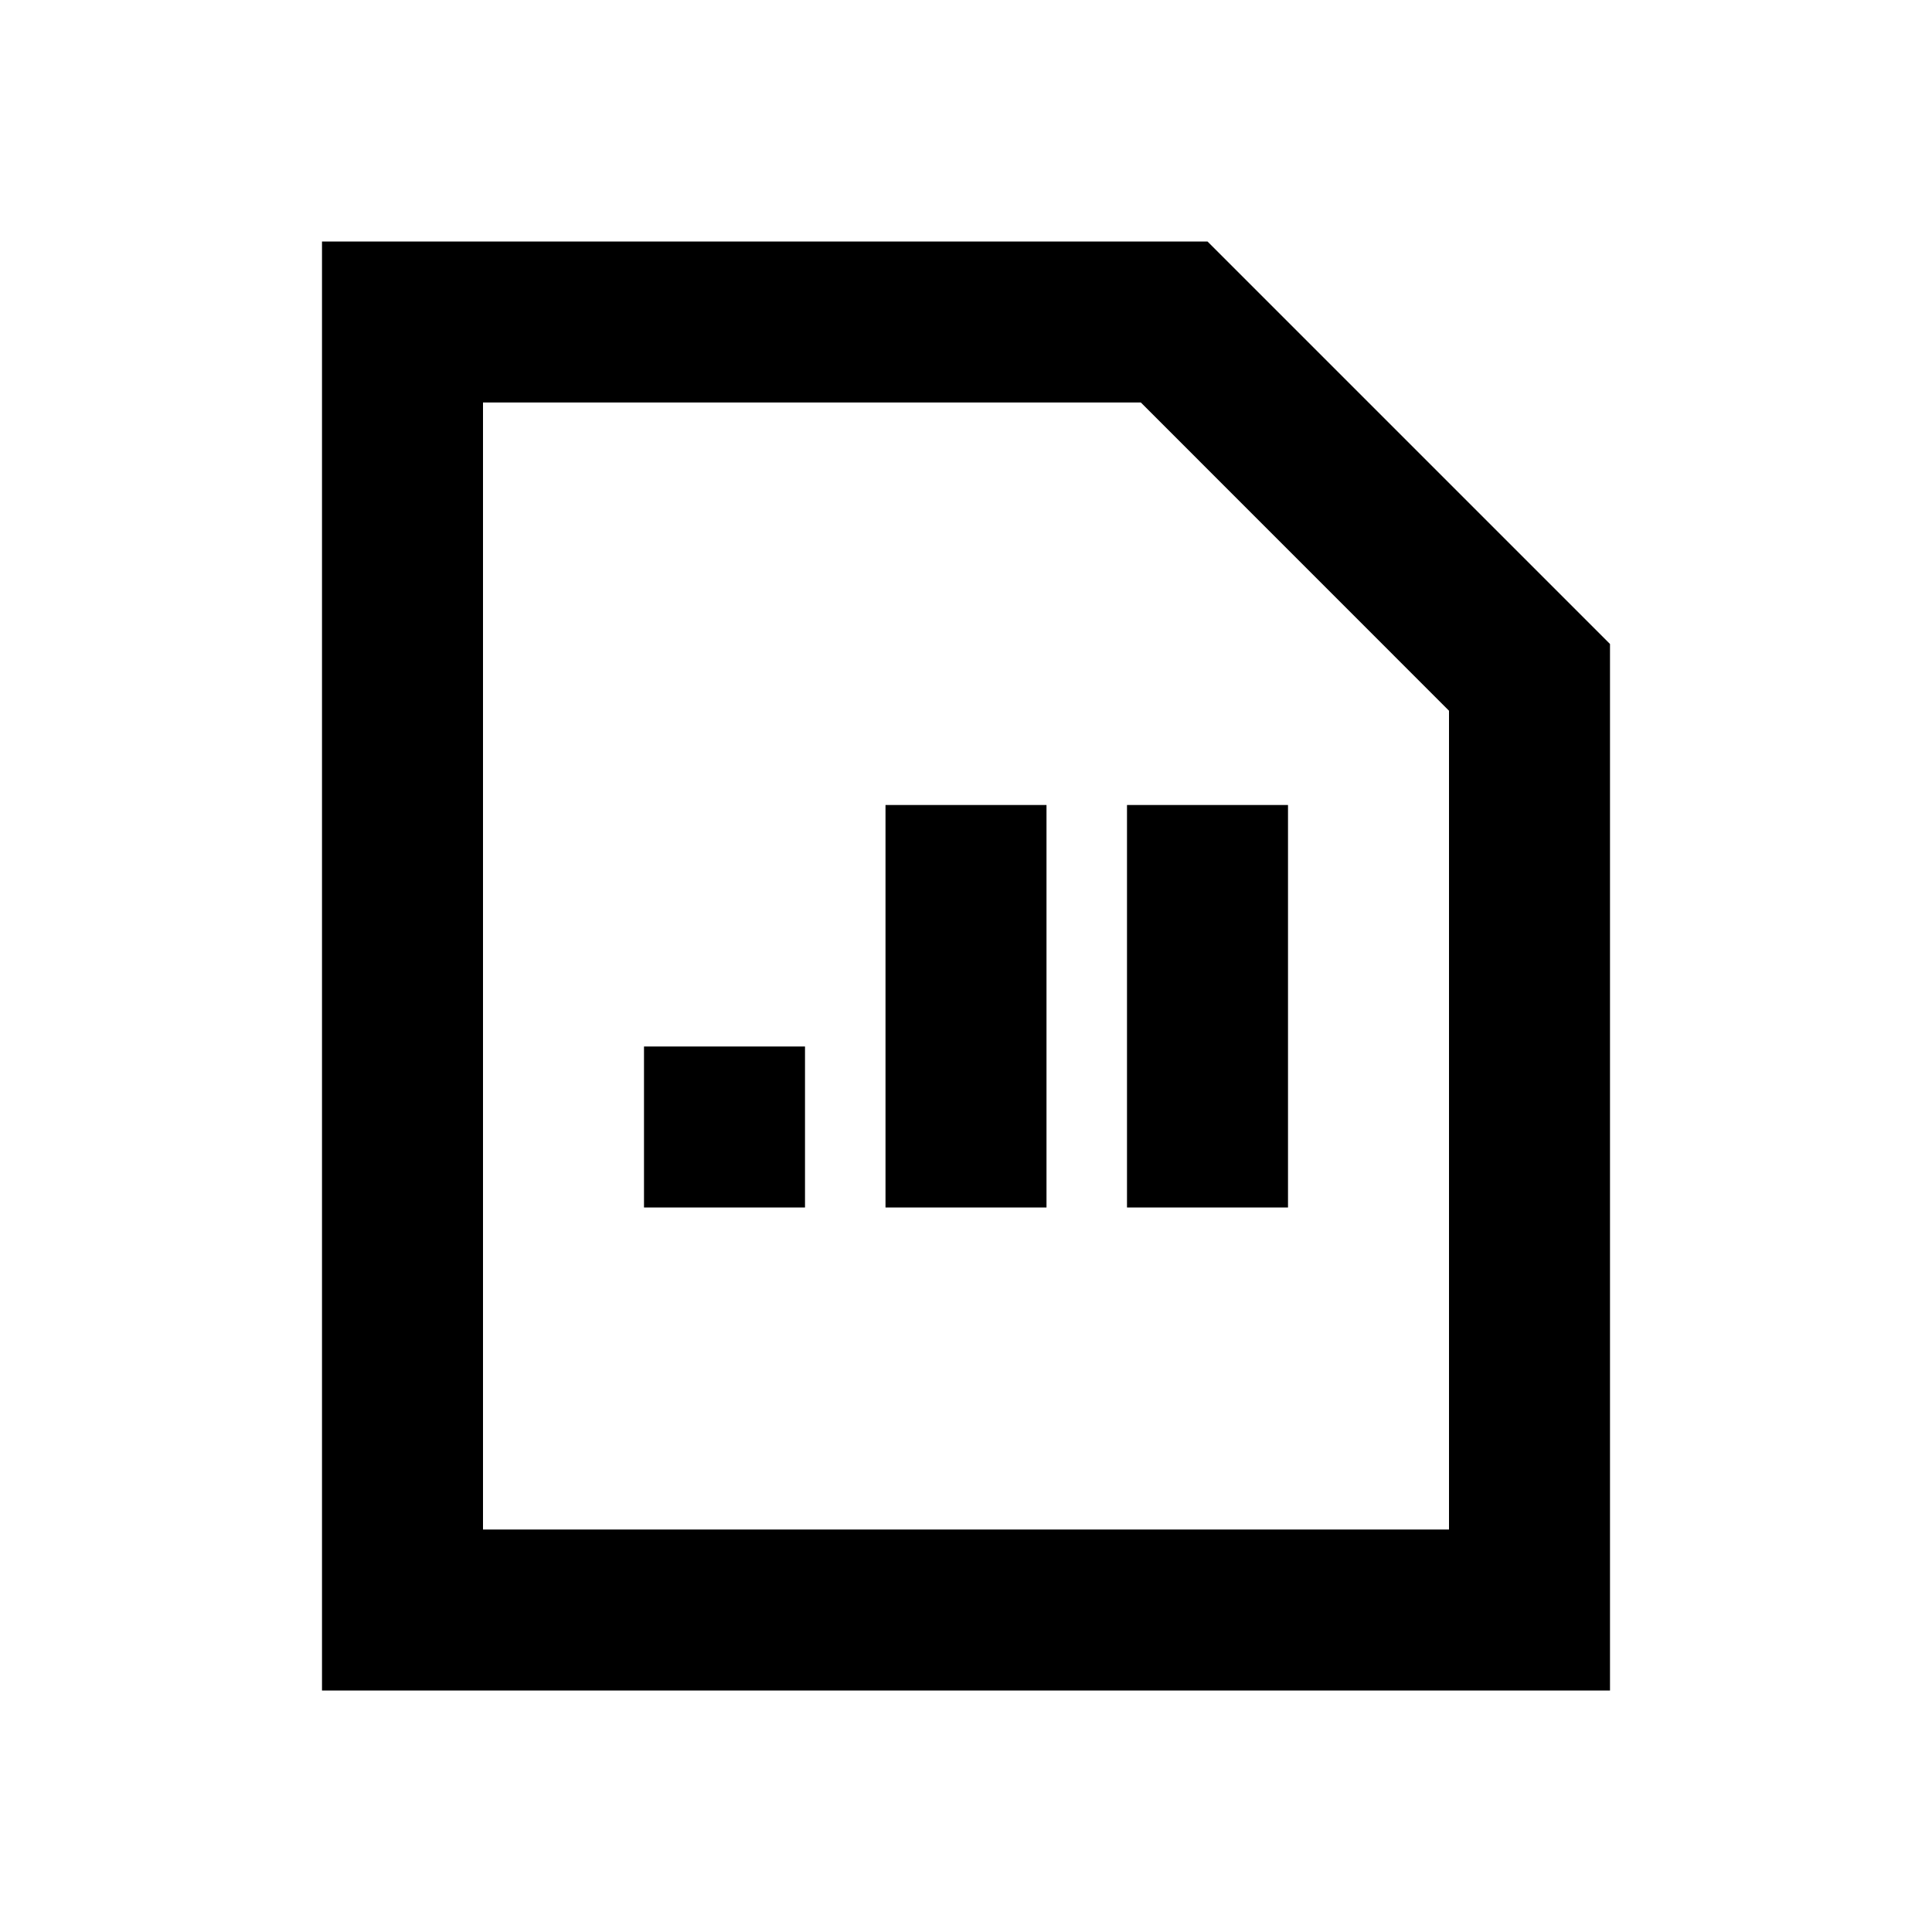
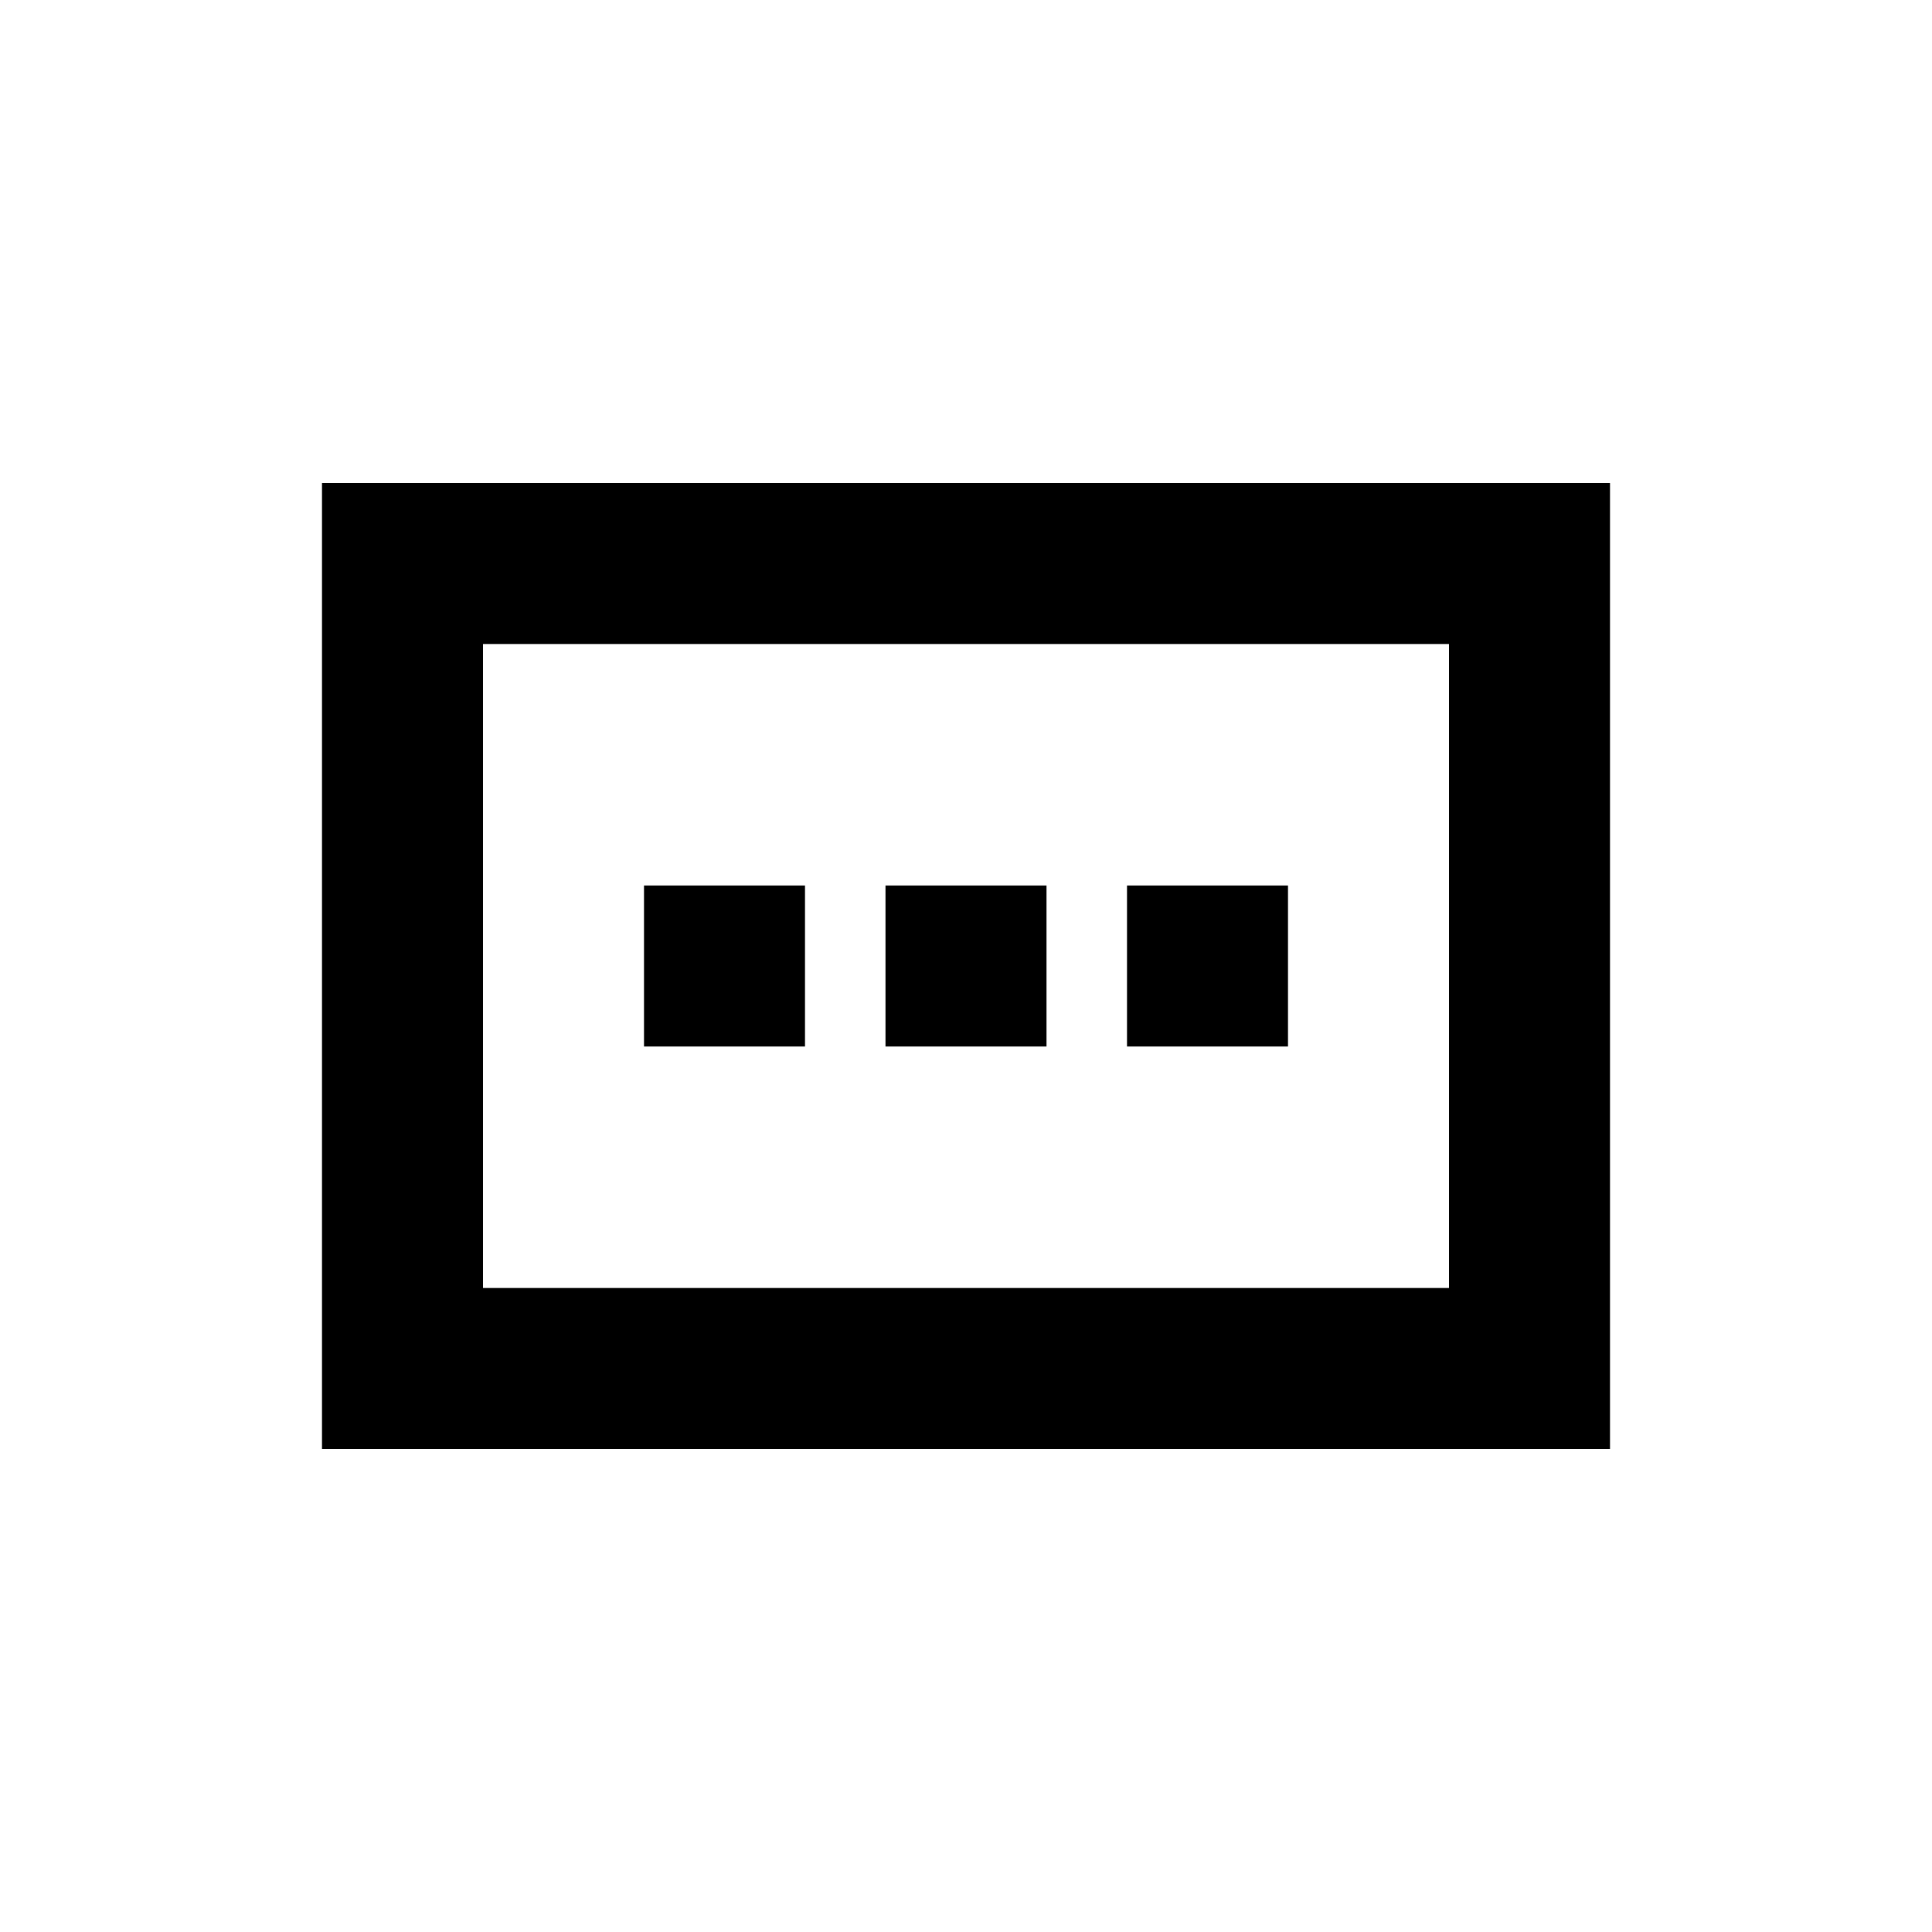
<svg xmlns="http://www.w3.org/2000/svg" viewBox="0 0 24 24">
  <g>
-     <rect x="11" y="10" width="2" height="5" stroke="transparent" />&gt;
-     <rect x="14" y="10" width="2" height="5" stroke="transparent" />
-     <rect x="8" y="13" width="2" height="2" stroke="transparent" />
-     <path d="M14.172,5,18,8.829V19H6V5h8.172M15,3H4V21H20V8L15,3Z" stroke="transparent" />
+     <path d="M18,8v8H6V8H18m2-2H4V18H20V6Z" stroke="transparent" />
+     <rect x="11" y="11" width="2" height="2" stroke="transparent" />
+     <rect x="8" y="11" width="2" height="2" stroke="transparent" />
+     <rect x="14" y="11" width="2" height="2" stroke="transparent" />
  </g>
</svg>
